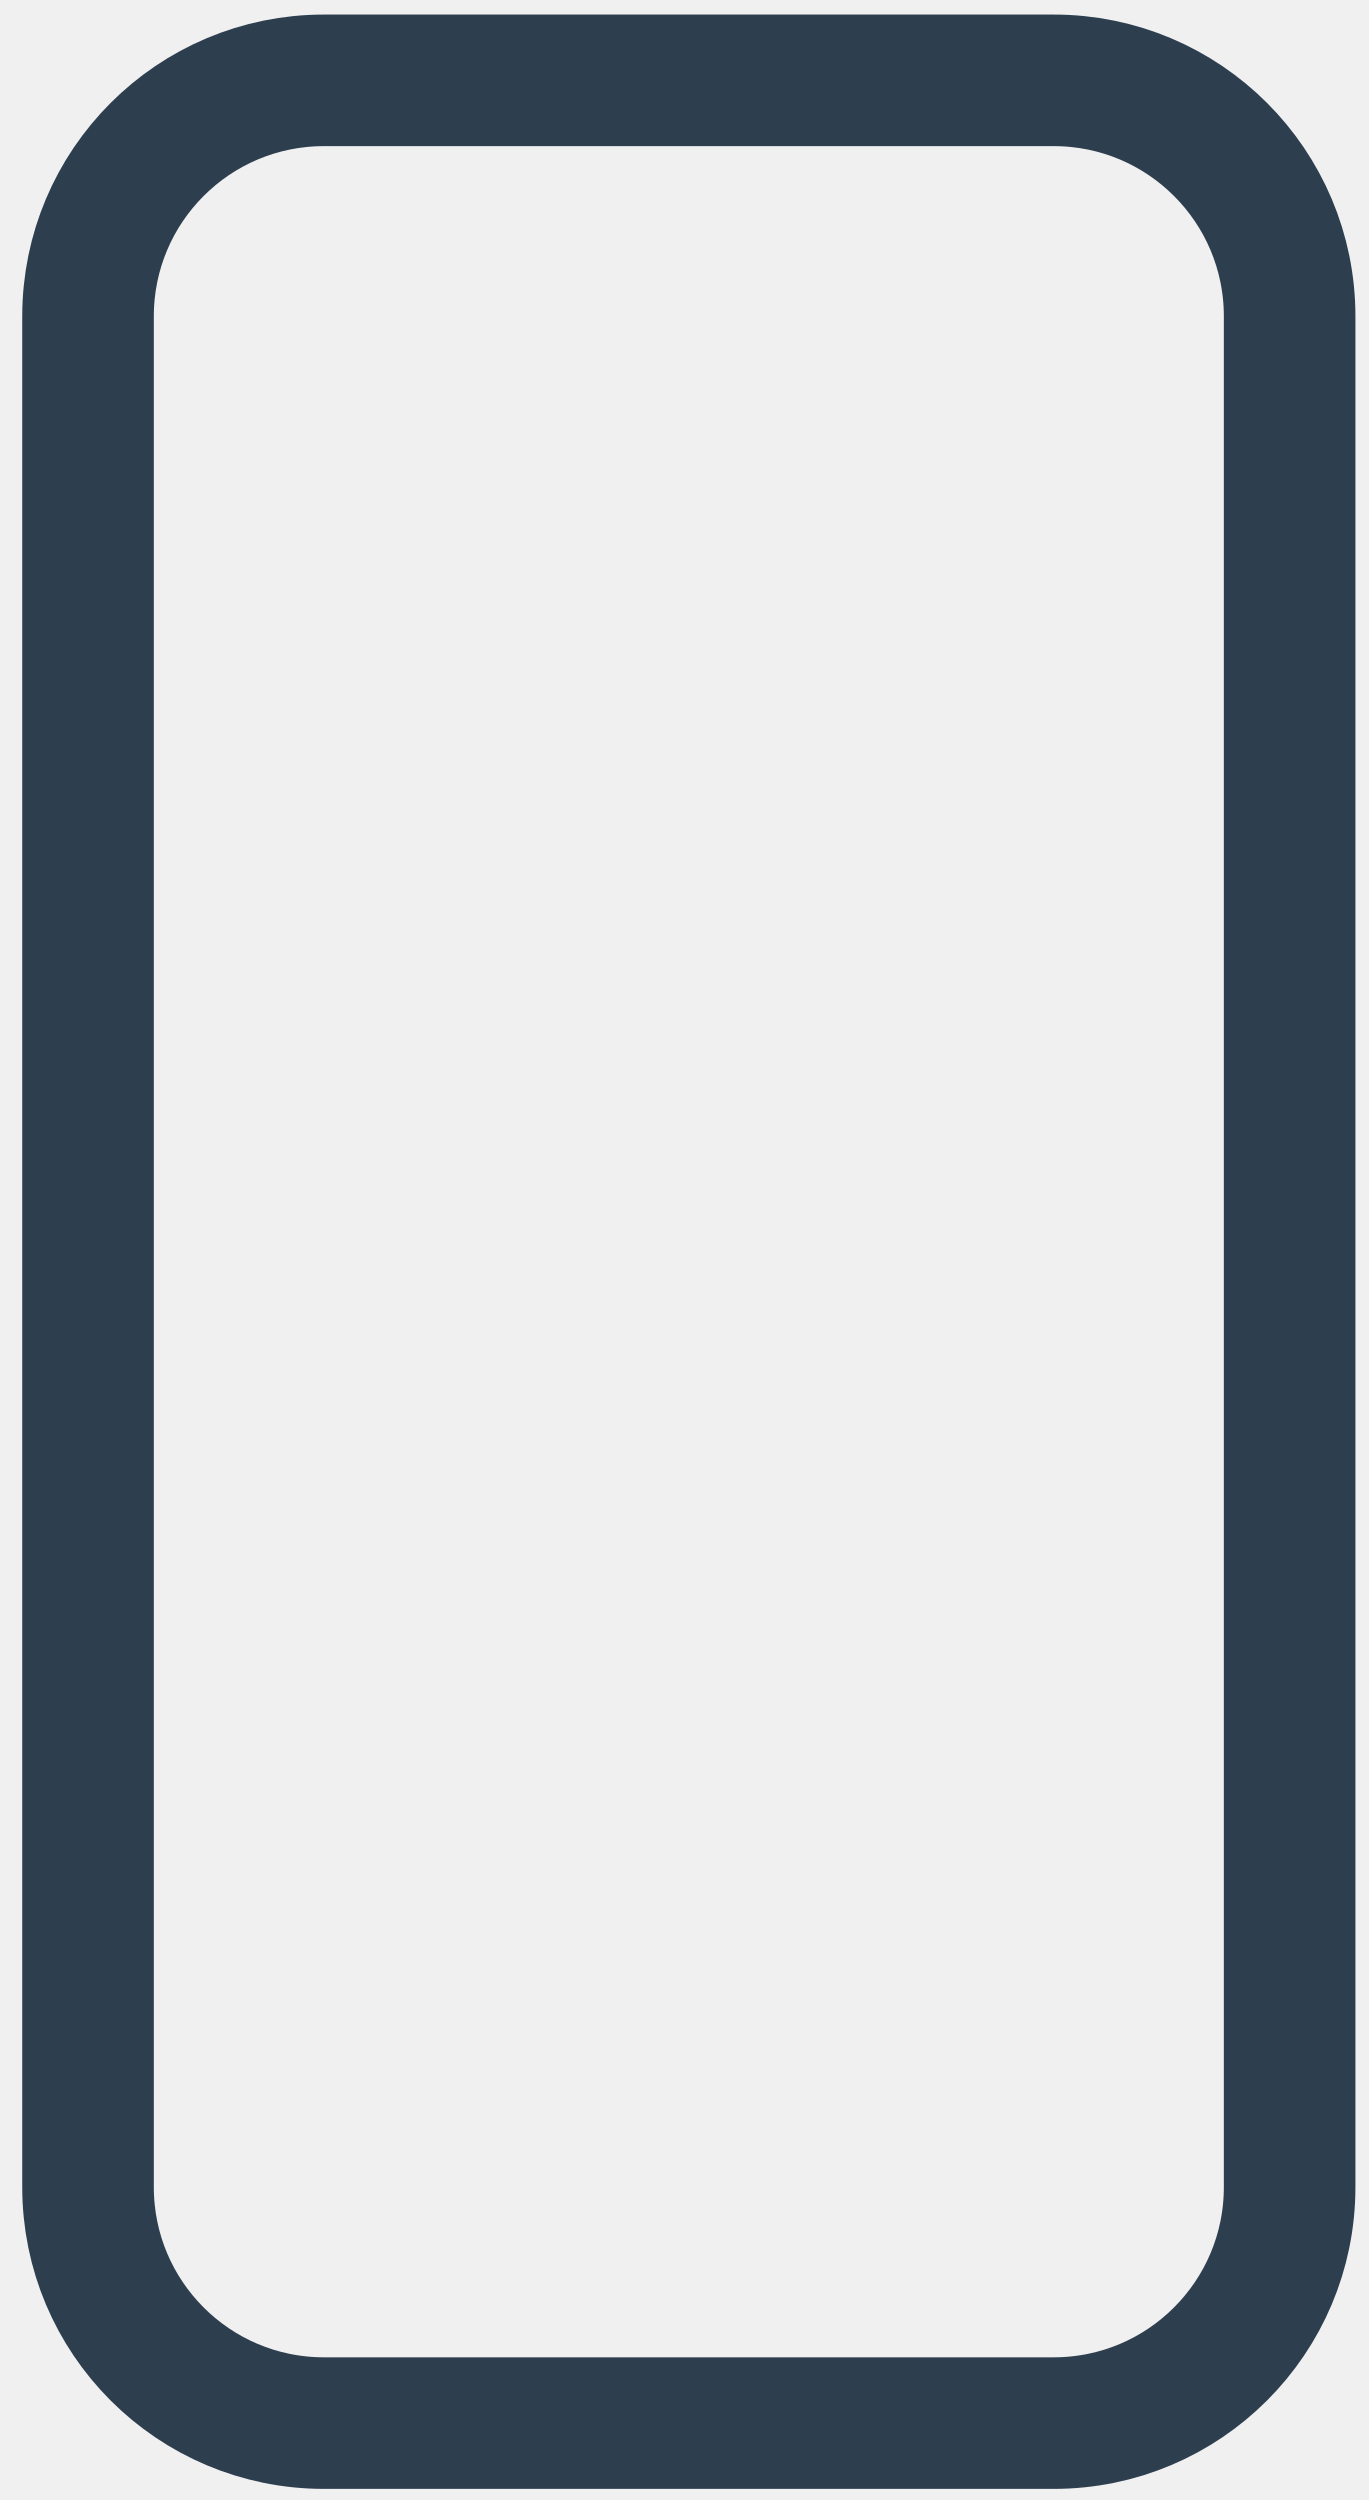
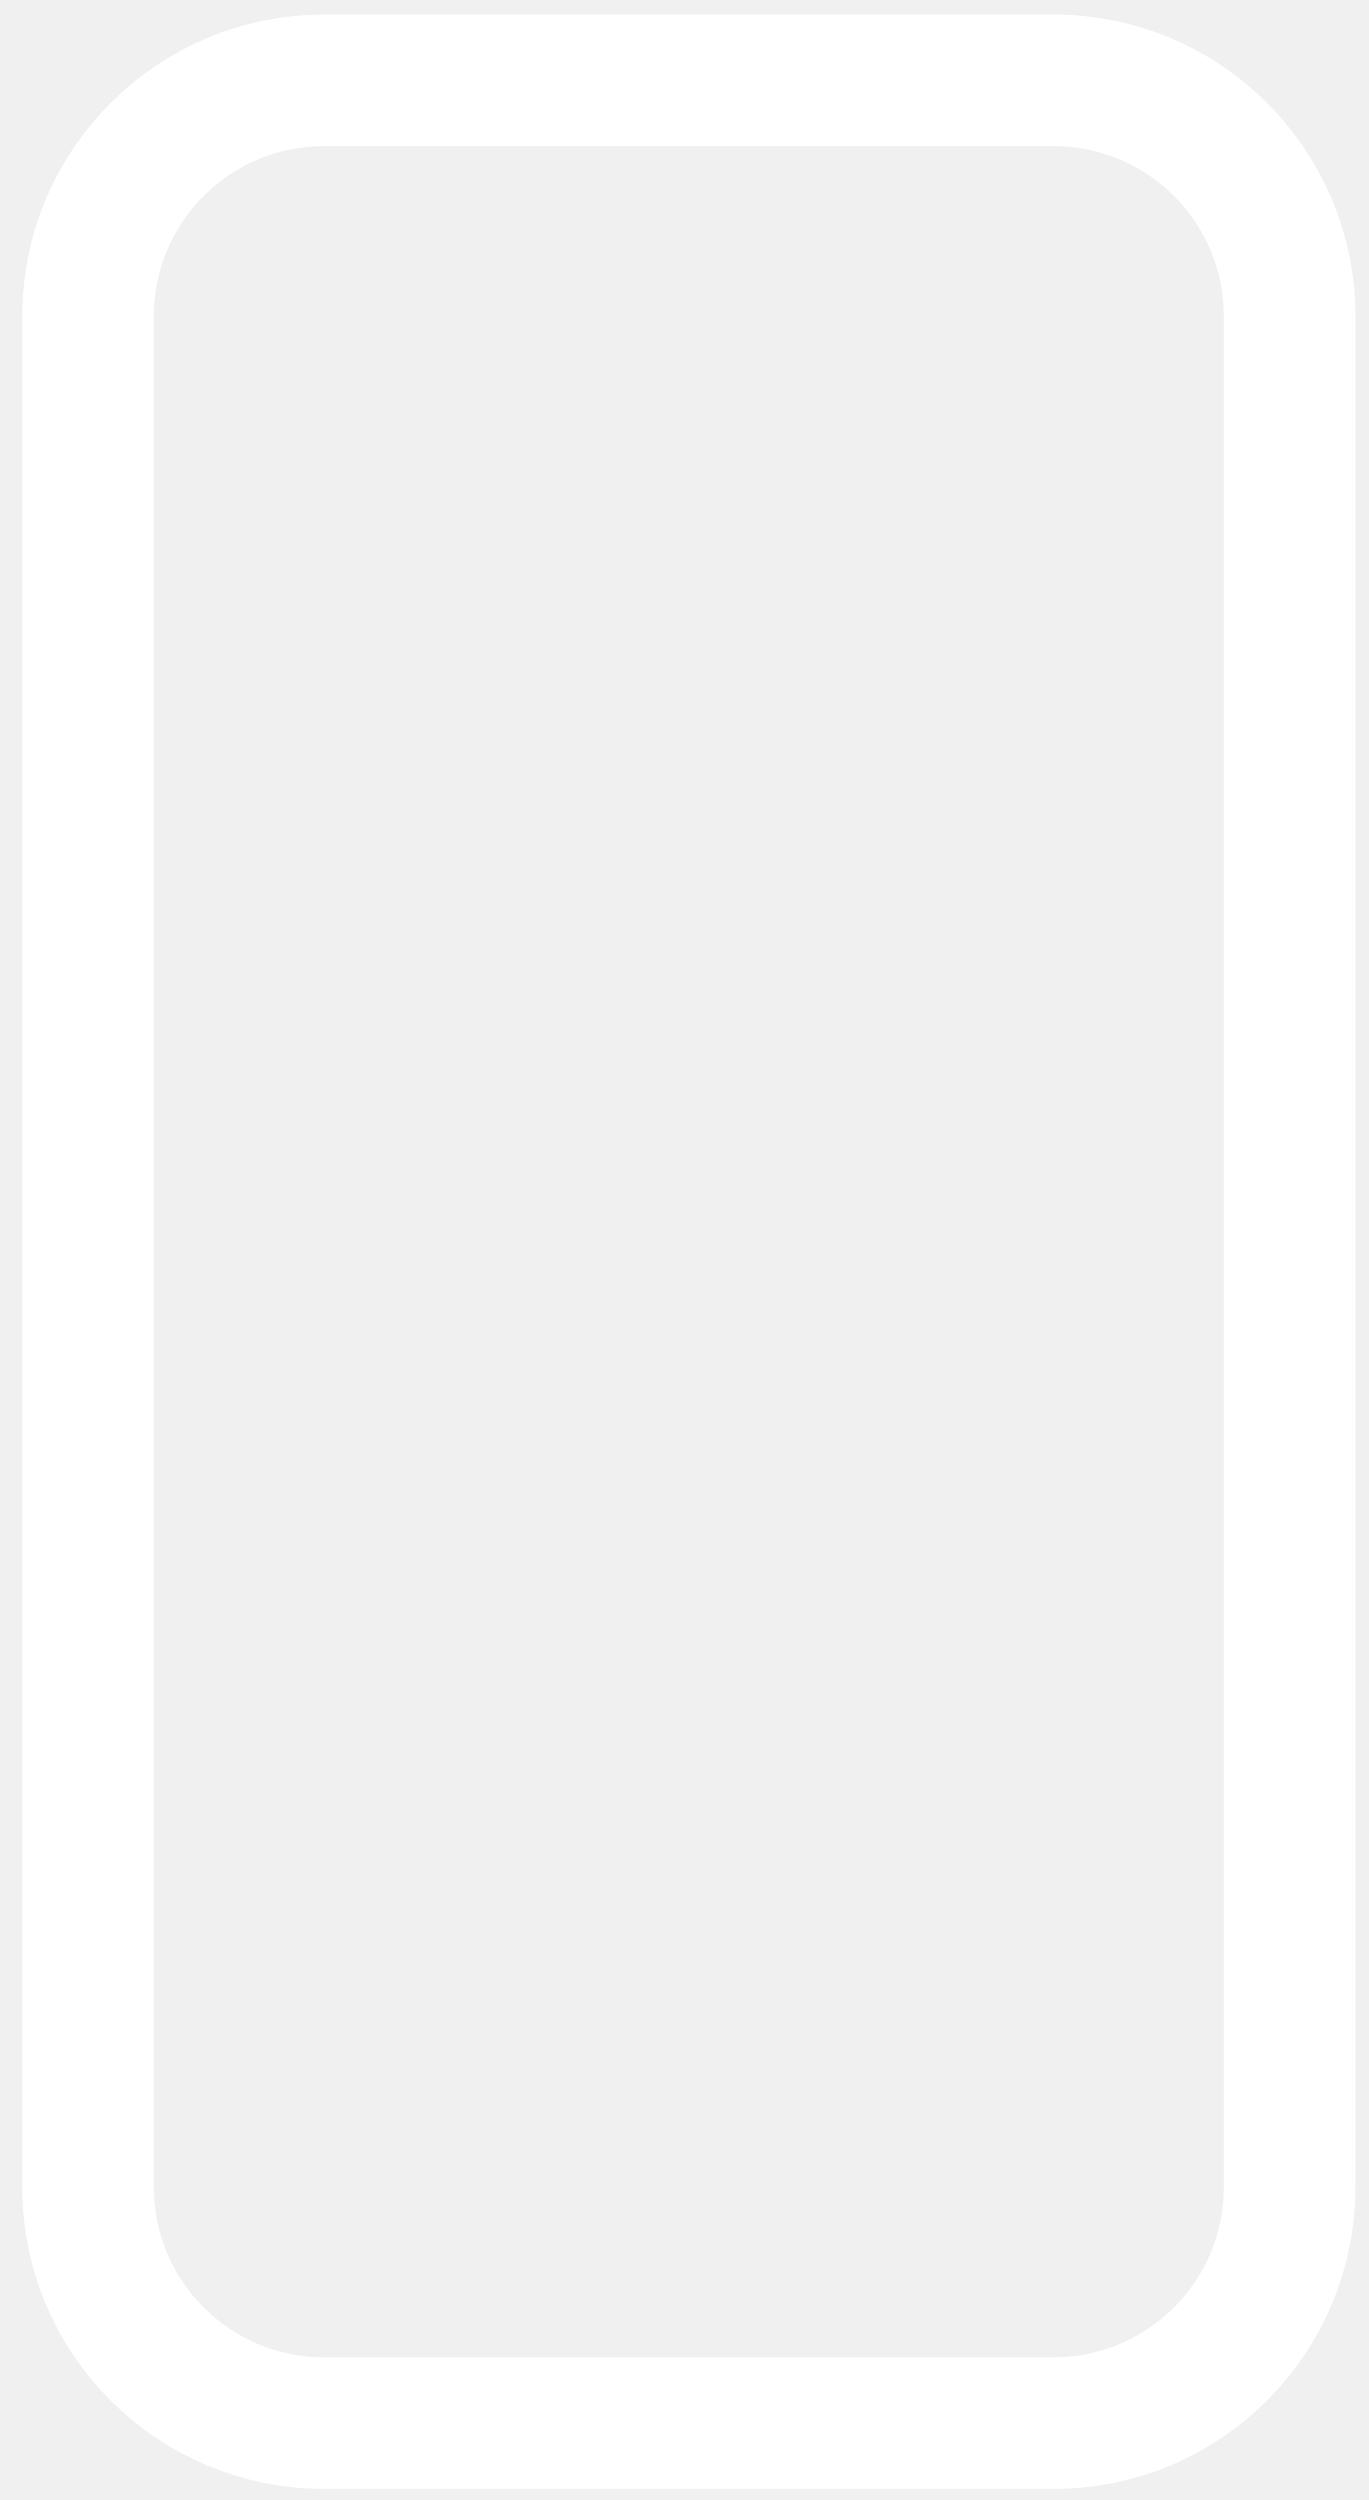
<svg xmlns="http://www.w3.org/2000/svg" width="52" height="95" viewBox="0 0 52 95" fill="none">
-   <path fill-rule="evenodd" clip-rule="evenodd" d="M40.038 92.078H12.311C7.359 92.078 3.345 88.063 3.345 83.11V12.02C3.345 7.067 7.359 3.053 12.311 3.053H40.038C44.991 3.053 49.006 7.067 49.006 12.02V83.11C49.006 88.063 44.991 92.078 40.038 92.078Z" stroke="#2D3E4F" stroke-width="5" />
+   <path fill-rule="evenodd" clip-rule="evenodd" d="M40.038 92.078H12.311C7.359 92.078 3.345 88.063 3.345 83.11V12.02C3.345 7.067 7.359 3.053 12.311 3.053H40.038C44.991 3.053 49.006 7.067 49.006 12.02V83.11C49.006 88.063 44.991 92.078 40.038 92.078Z" stroke="white" stroke-width="5" />
</svg>
